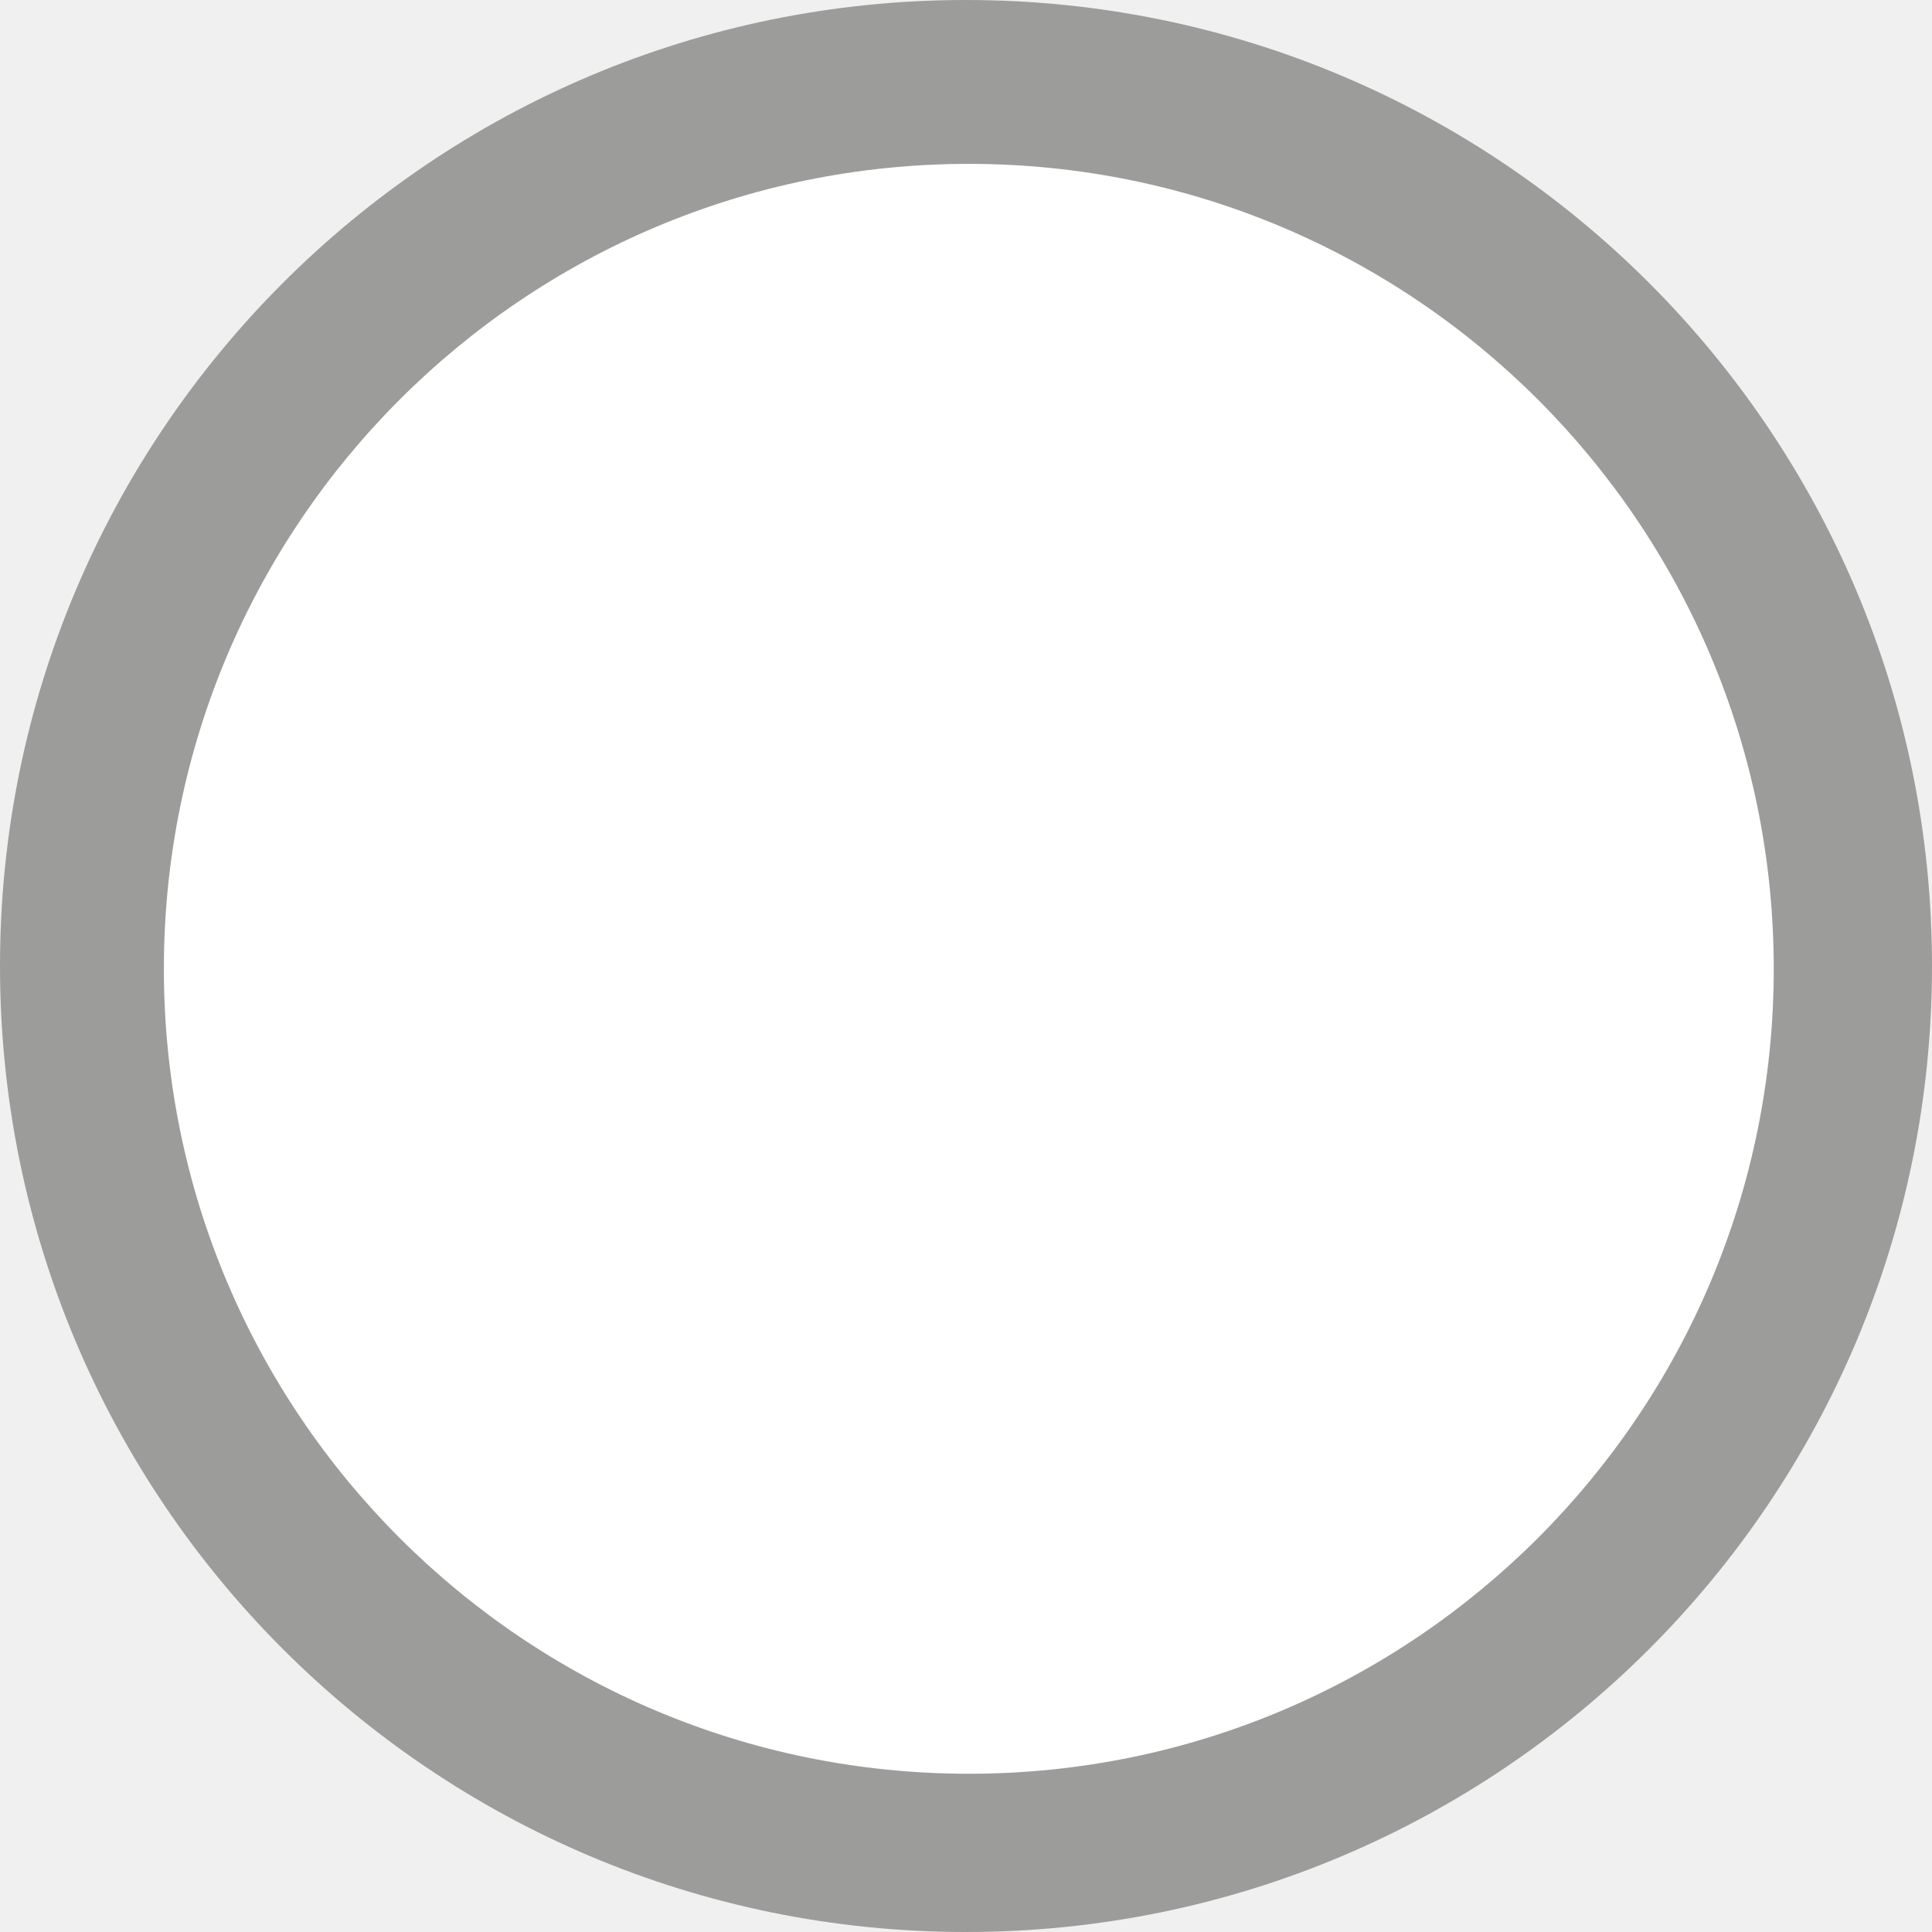
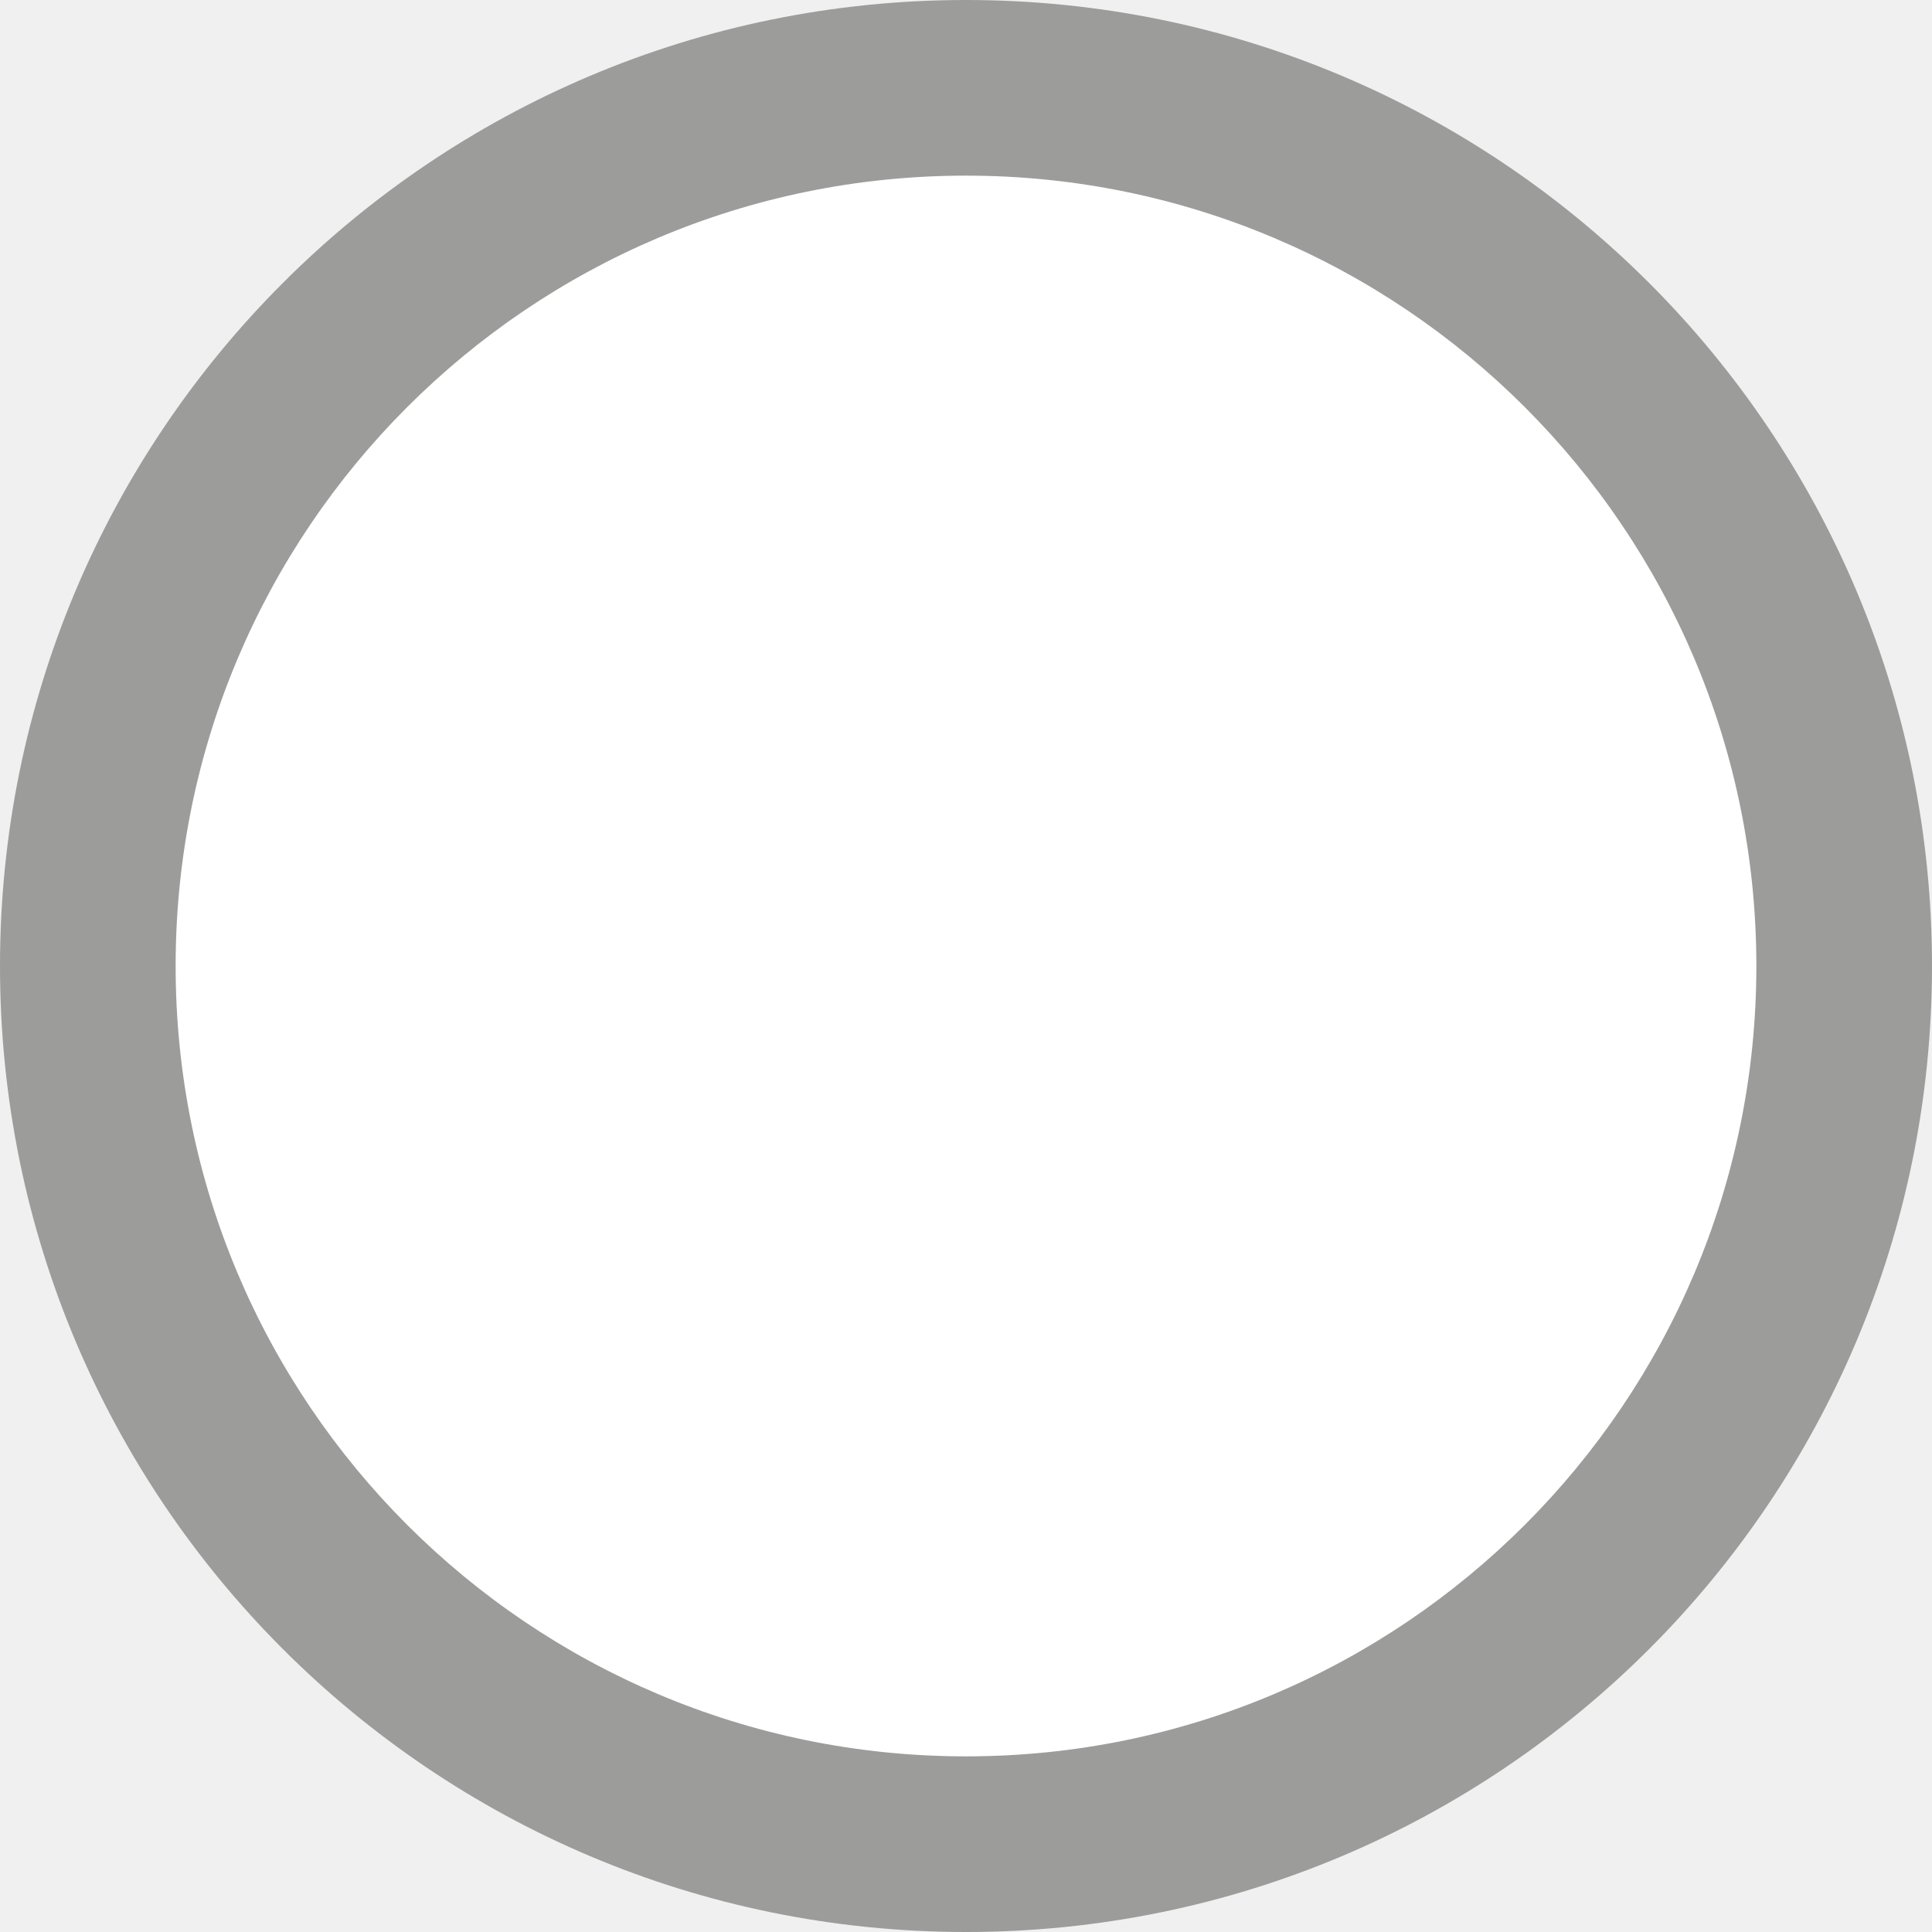
<svg xmlns="http://www.w3.org/2000/svg" width="11px" height="11px" viewBox="0 0 11 11" version="1.1">
  <defs />
  <g id="Page-1" stroke="none" stroke-width="1" fill="none" fill-rule="evenodd">
    <g id="radio">
-       <path d="M11,5.5 C11,2.462 8.538,0 5.5,0 C2.462,0 0,2.462 0,5.5 C0,8.538 2.462,11 5.5,11 C8.538,11 11,8.538 11,5.5 L11,5.5 Z" fill="#9C9C9B" />
-       <path d="M0.933,5.516 C0.933,2.985 2.985,0.933 5.516,0.933 C8.047,0.933 10.099,2.985 10.099,5.516 C10.099,8.047 8.047,10.099 5.516,10.099 C2.985,10.099 0.933,8.047 0.933,5.516 L0.933,5.516 Z" id="radio-path" fill="#FFFFFF" />
+       <path d="M5.5,0 C2.462,0 0,2.462 0,5.5 C0,8.538 2.462,11 5.5,11 C8.538,11 11,8.538 11,5.5 C11,2.462 8.538,0 5.5,0 Z" fill="#9C9C9B" />
+       <path d="M1,5.5 C1,3.015 3.015,1 5.5,1 C7.985,1 10,3.015 10,5.5 C10,7.985 7.985,10 5.5,10 C3.015,10 1,7.985 1,5.5 L1,5.5 Z" id="radio-path" fill="#FFFFFF" />
    </g>
  </g>
</svg>
